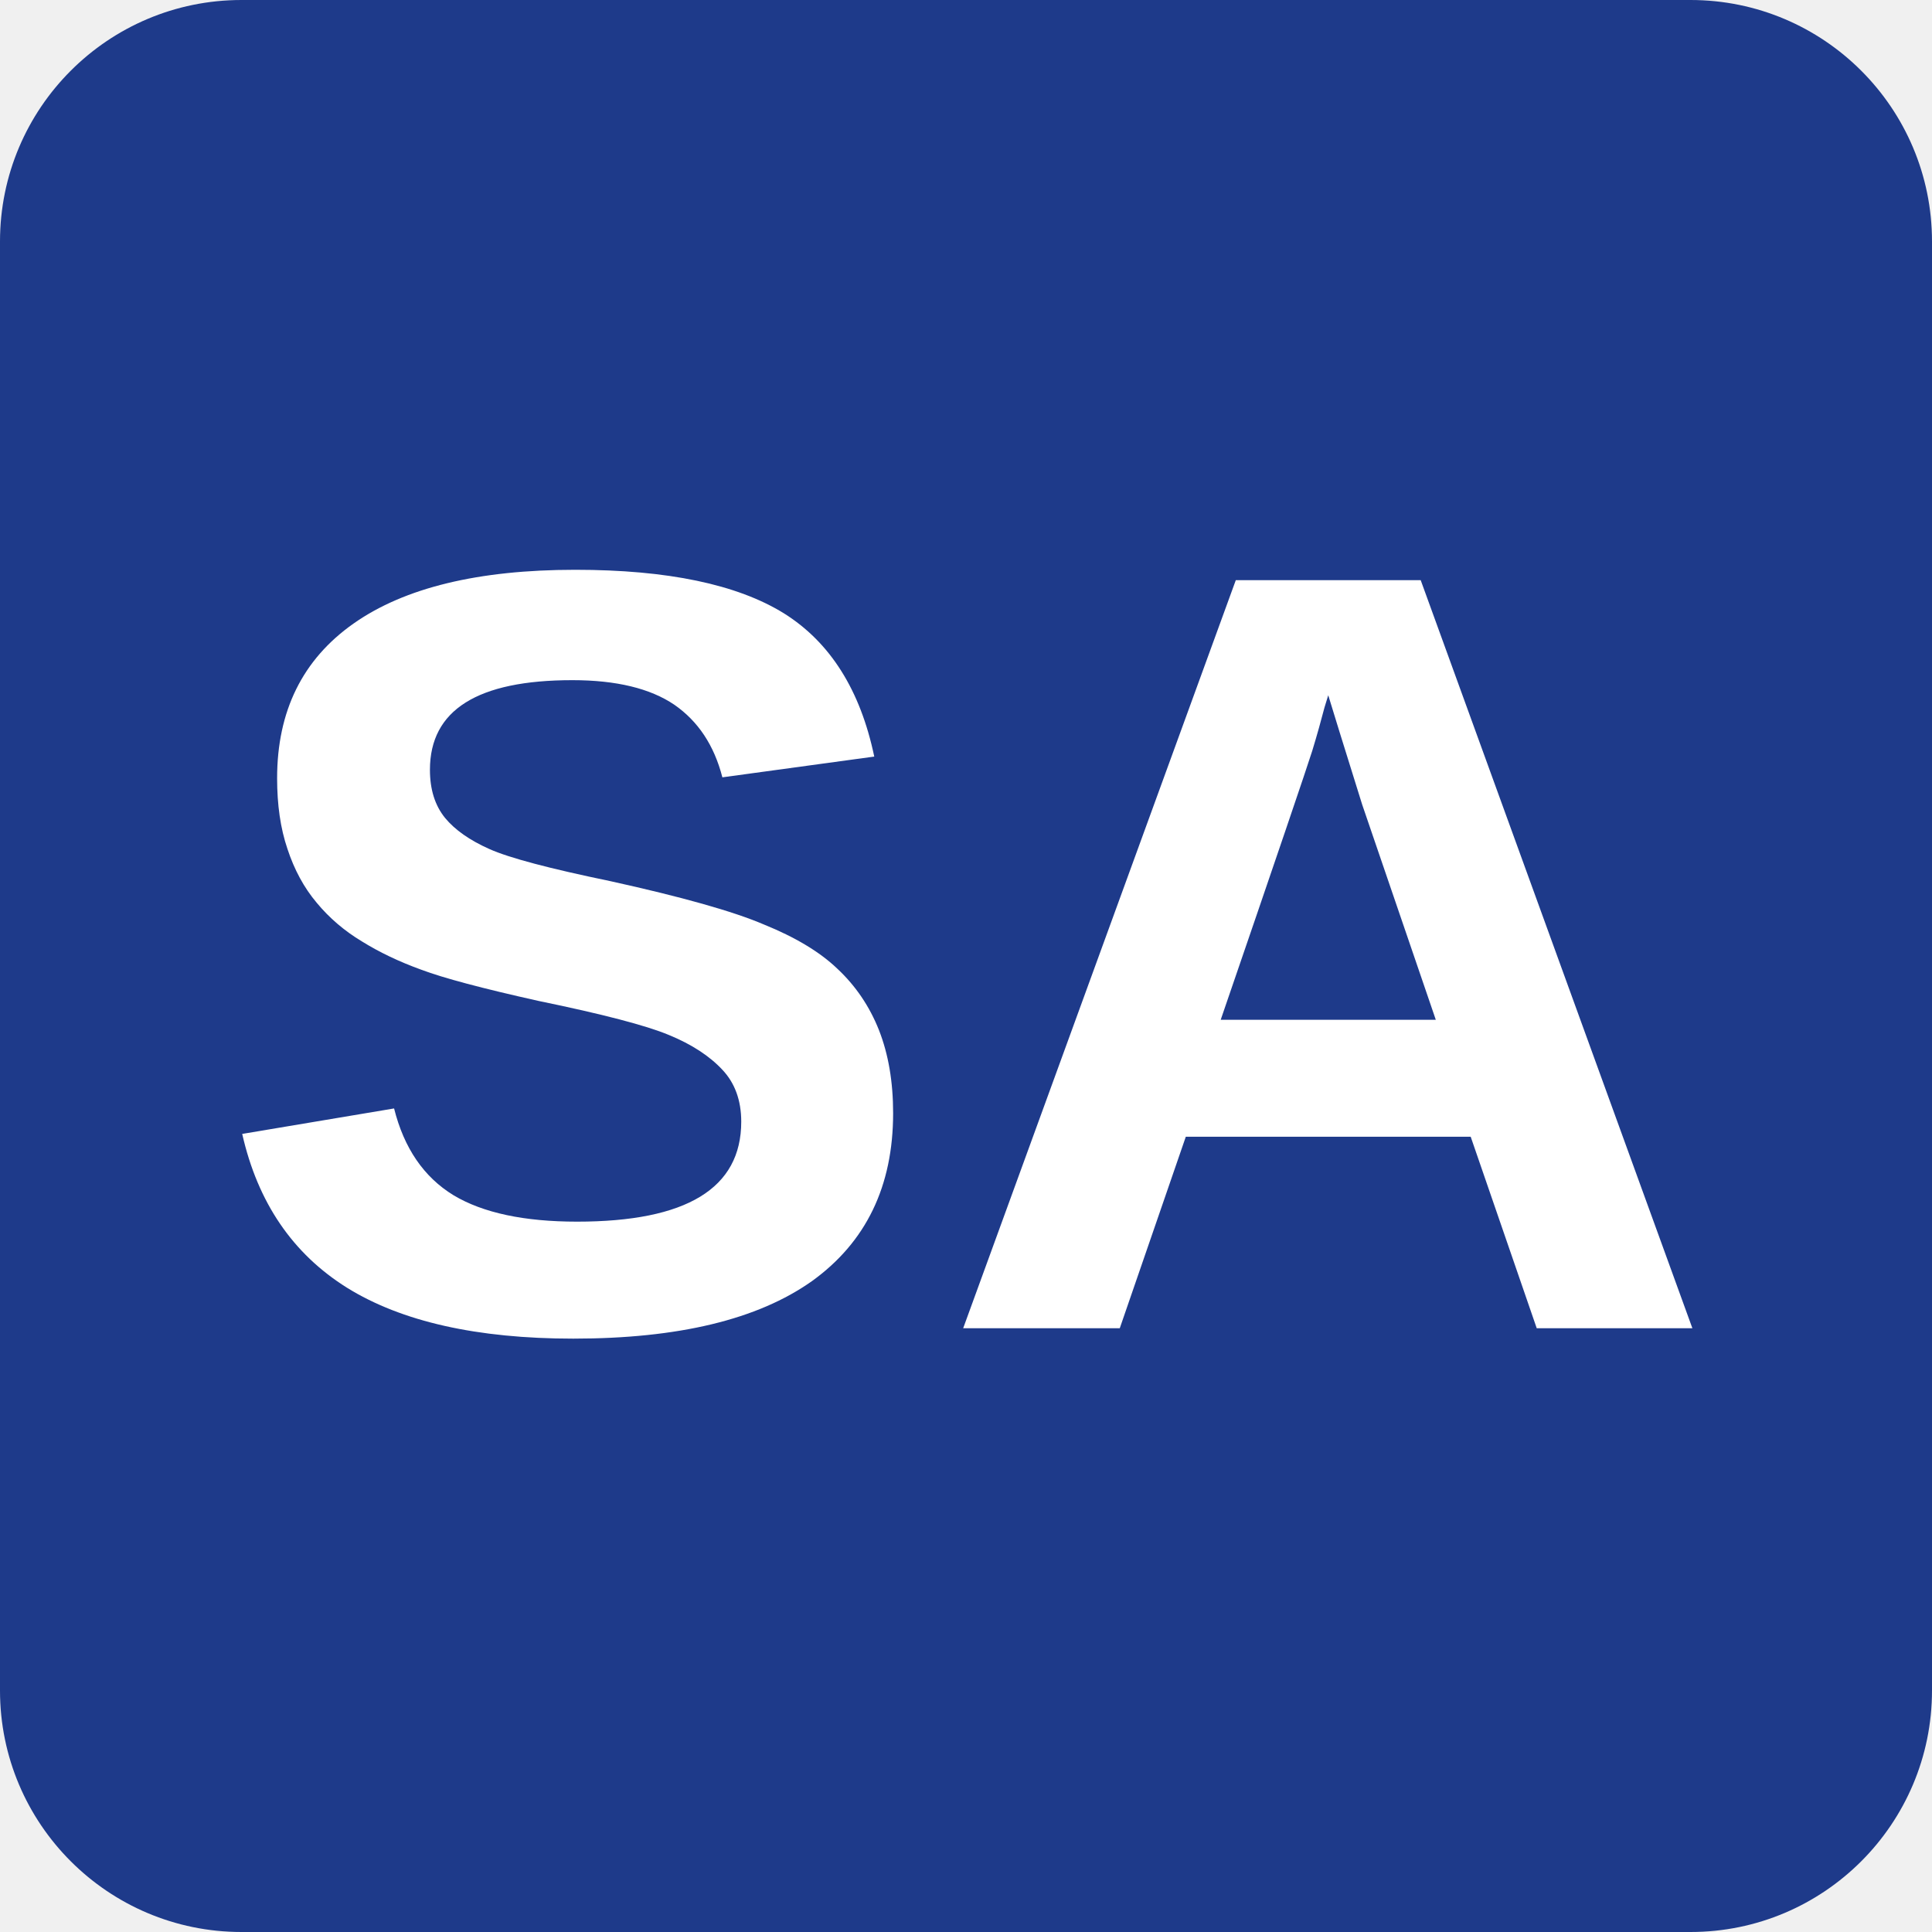
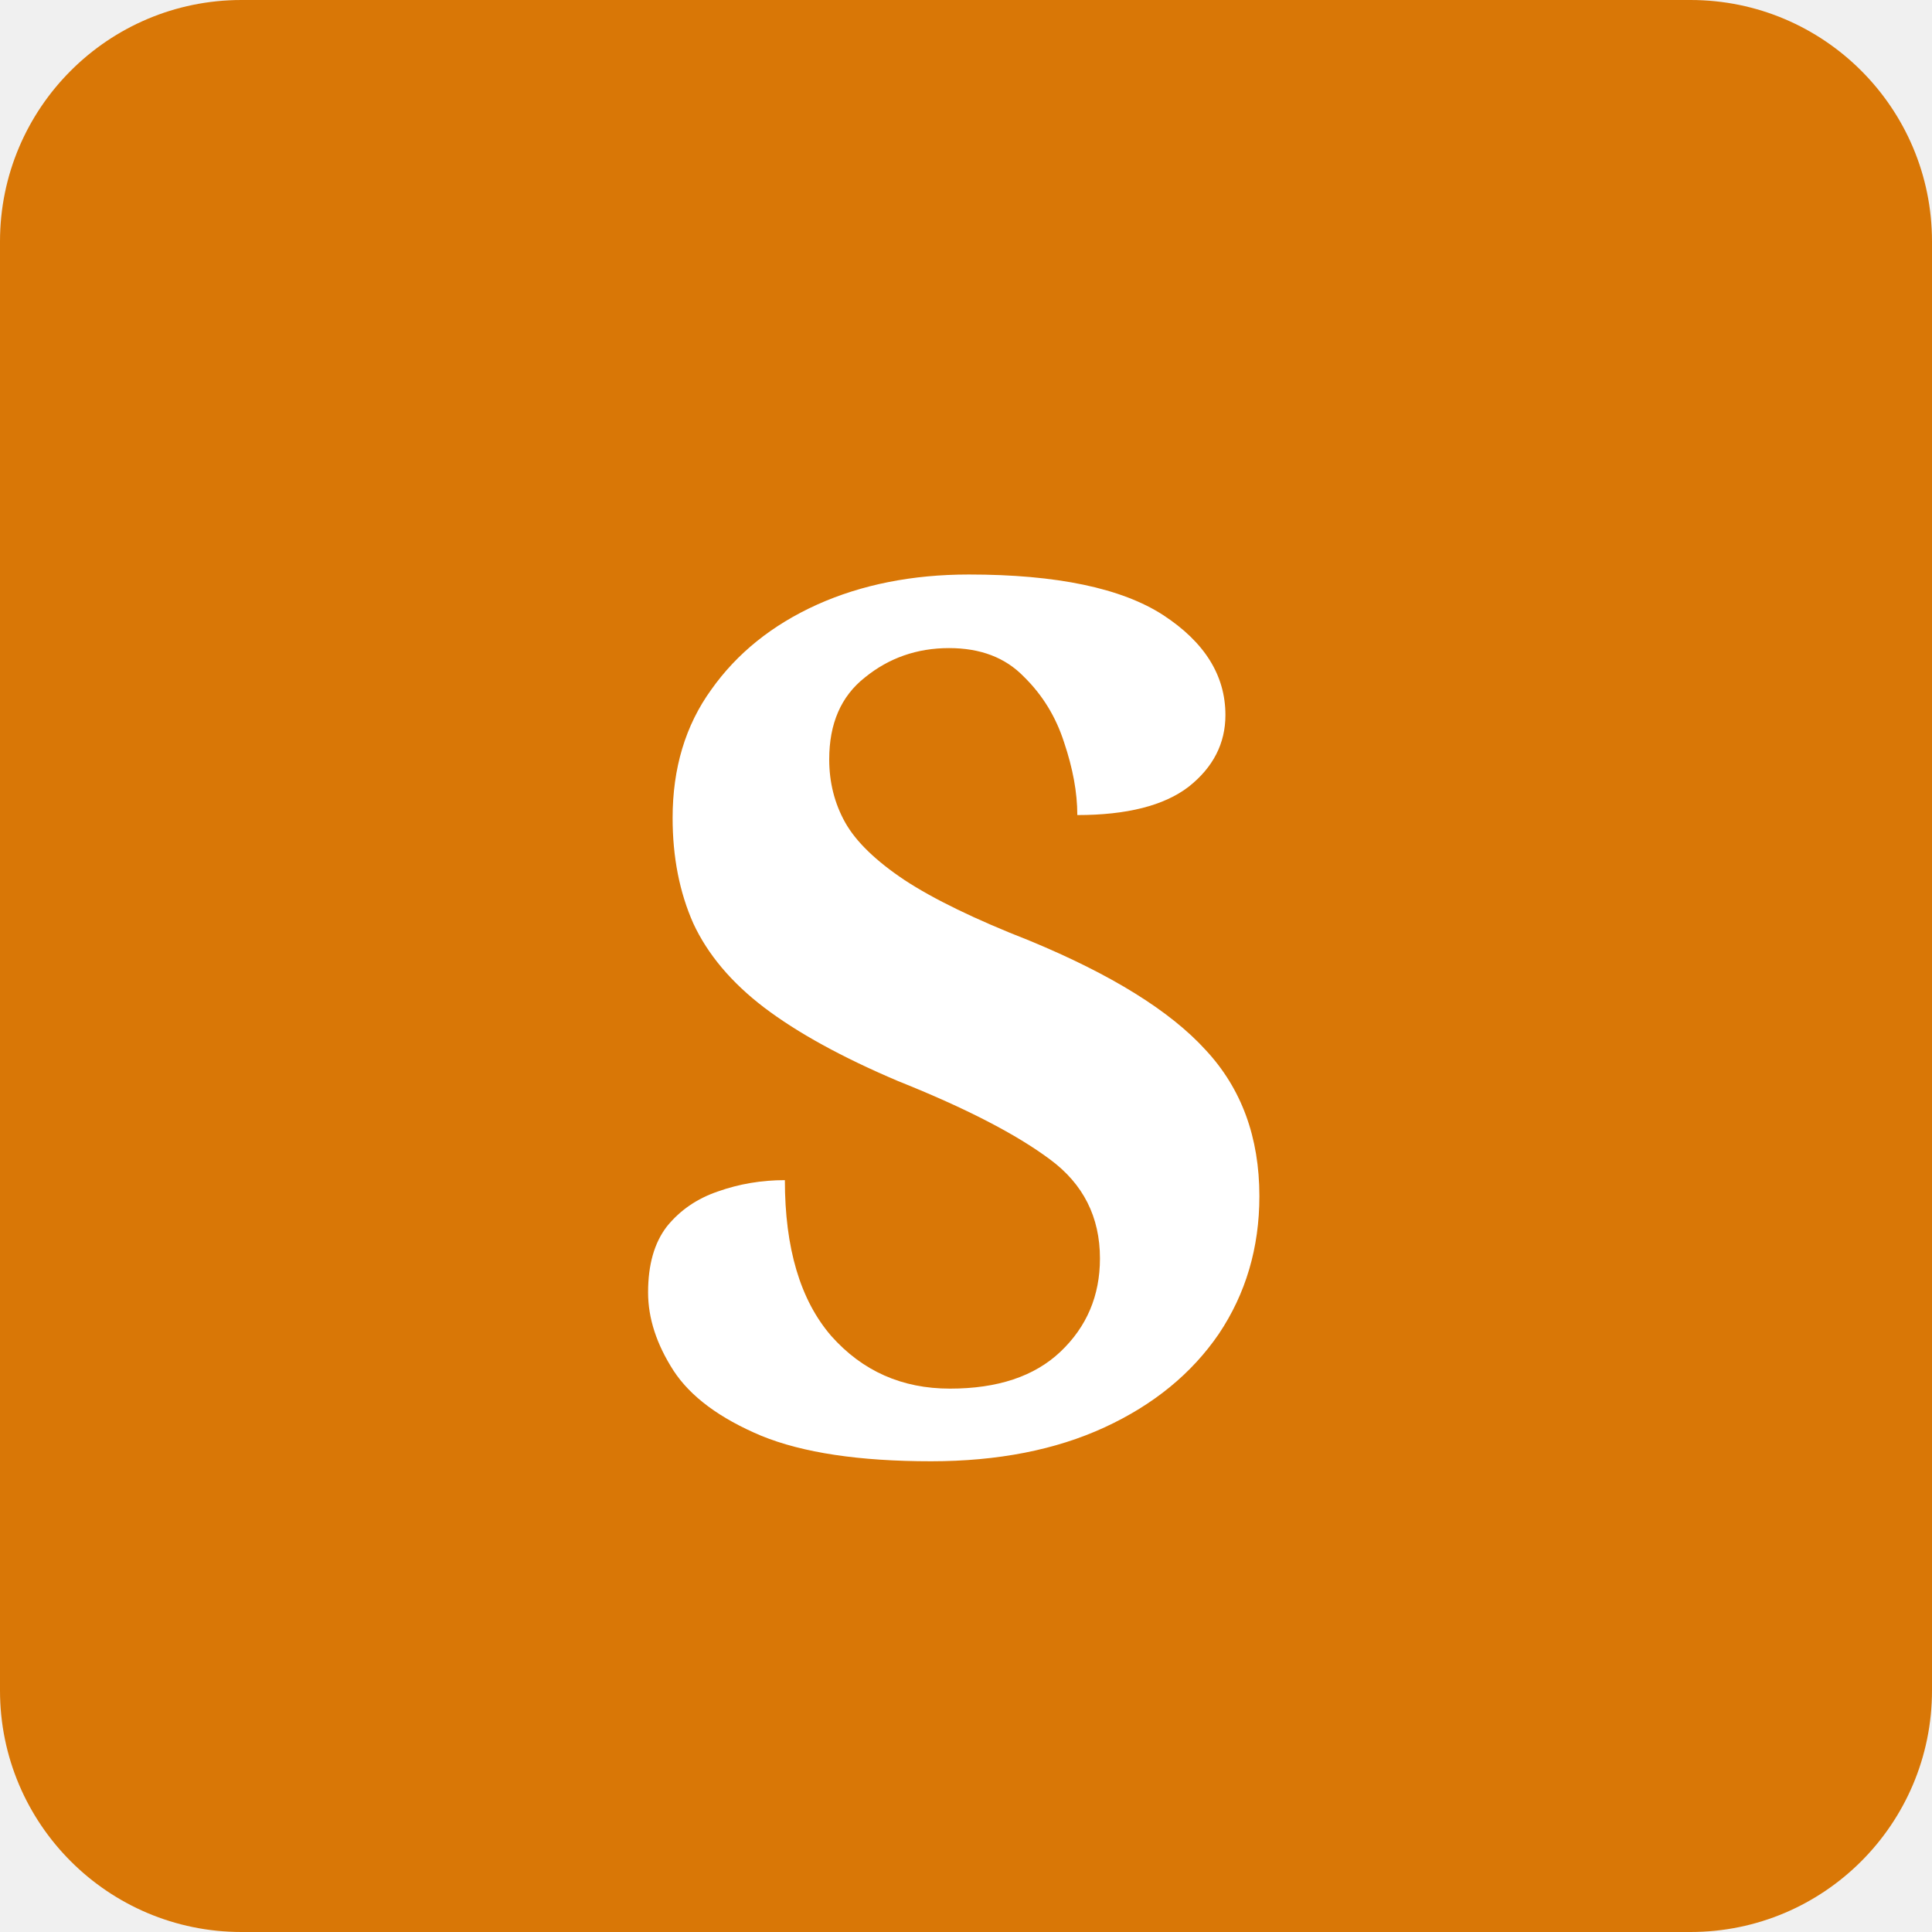
<svg xmlns="http://www.w3.org/2000/svg" viewBox="0 0 32 32">
-   <rect width="32" height="32" rx="4" fill="#1e3a8a" />
-   <text x="16" y="22" font-family="Arial, sans-serif" font-size="18" font-weight="bold" text-anchor="middle" fill="white">SA</text>
+   <rect width="32" height="32" rx="4" fill="#D97706" />
+   <text x="16" y="24" font-family="Playfair Display, serif" font-size="20" font-weight="700" text-anchor="middle" fill="white">S</text>
</svg>
